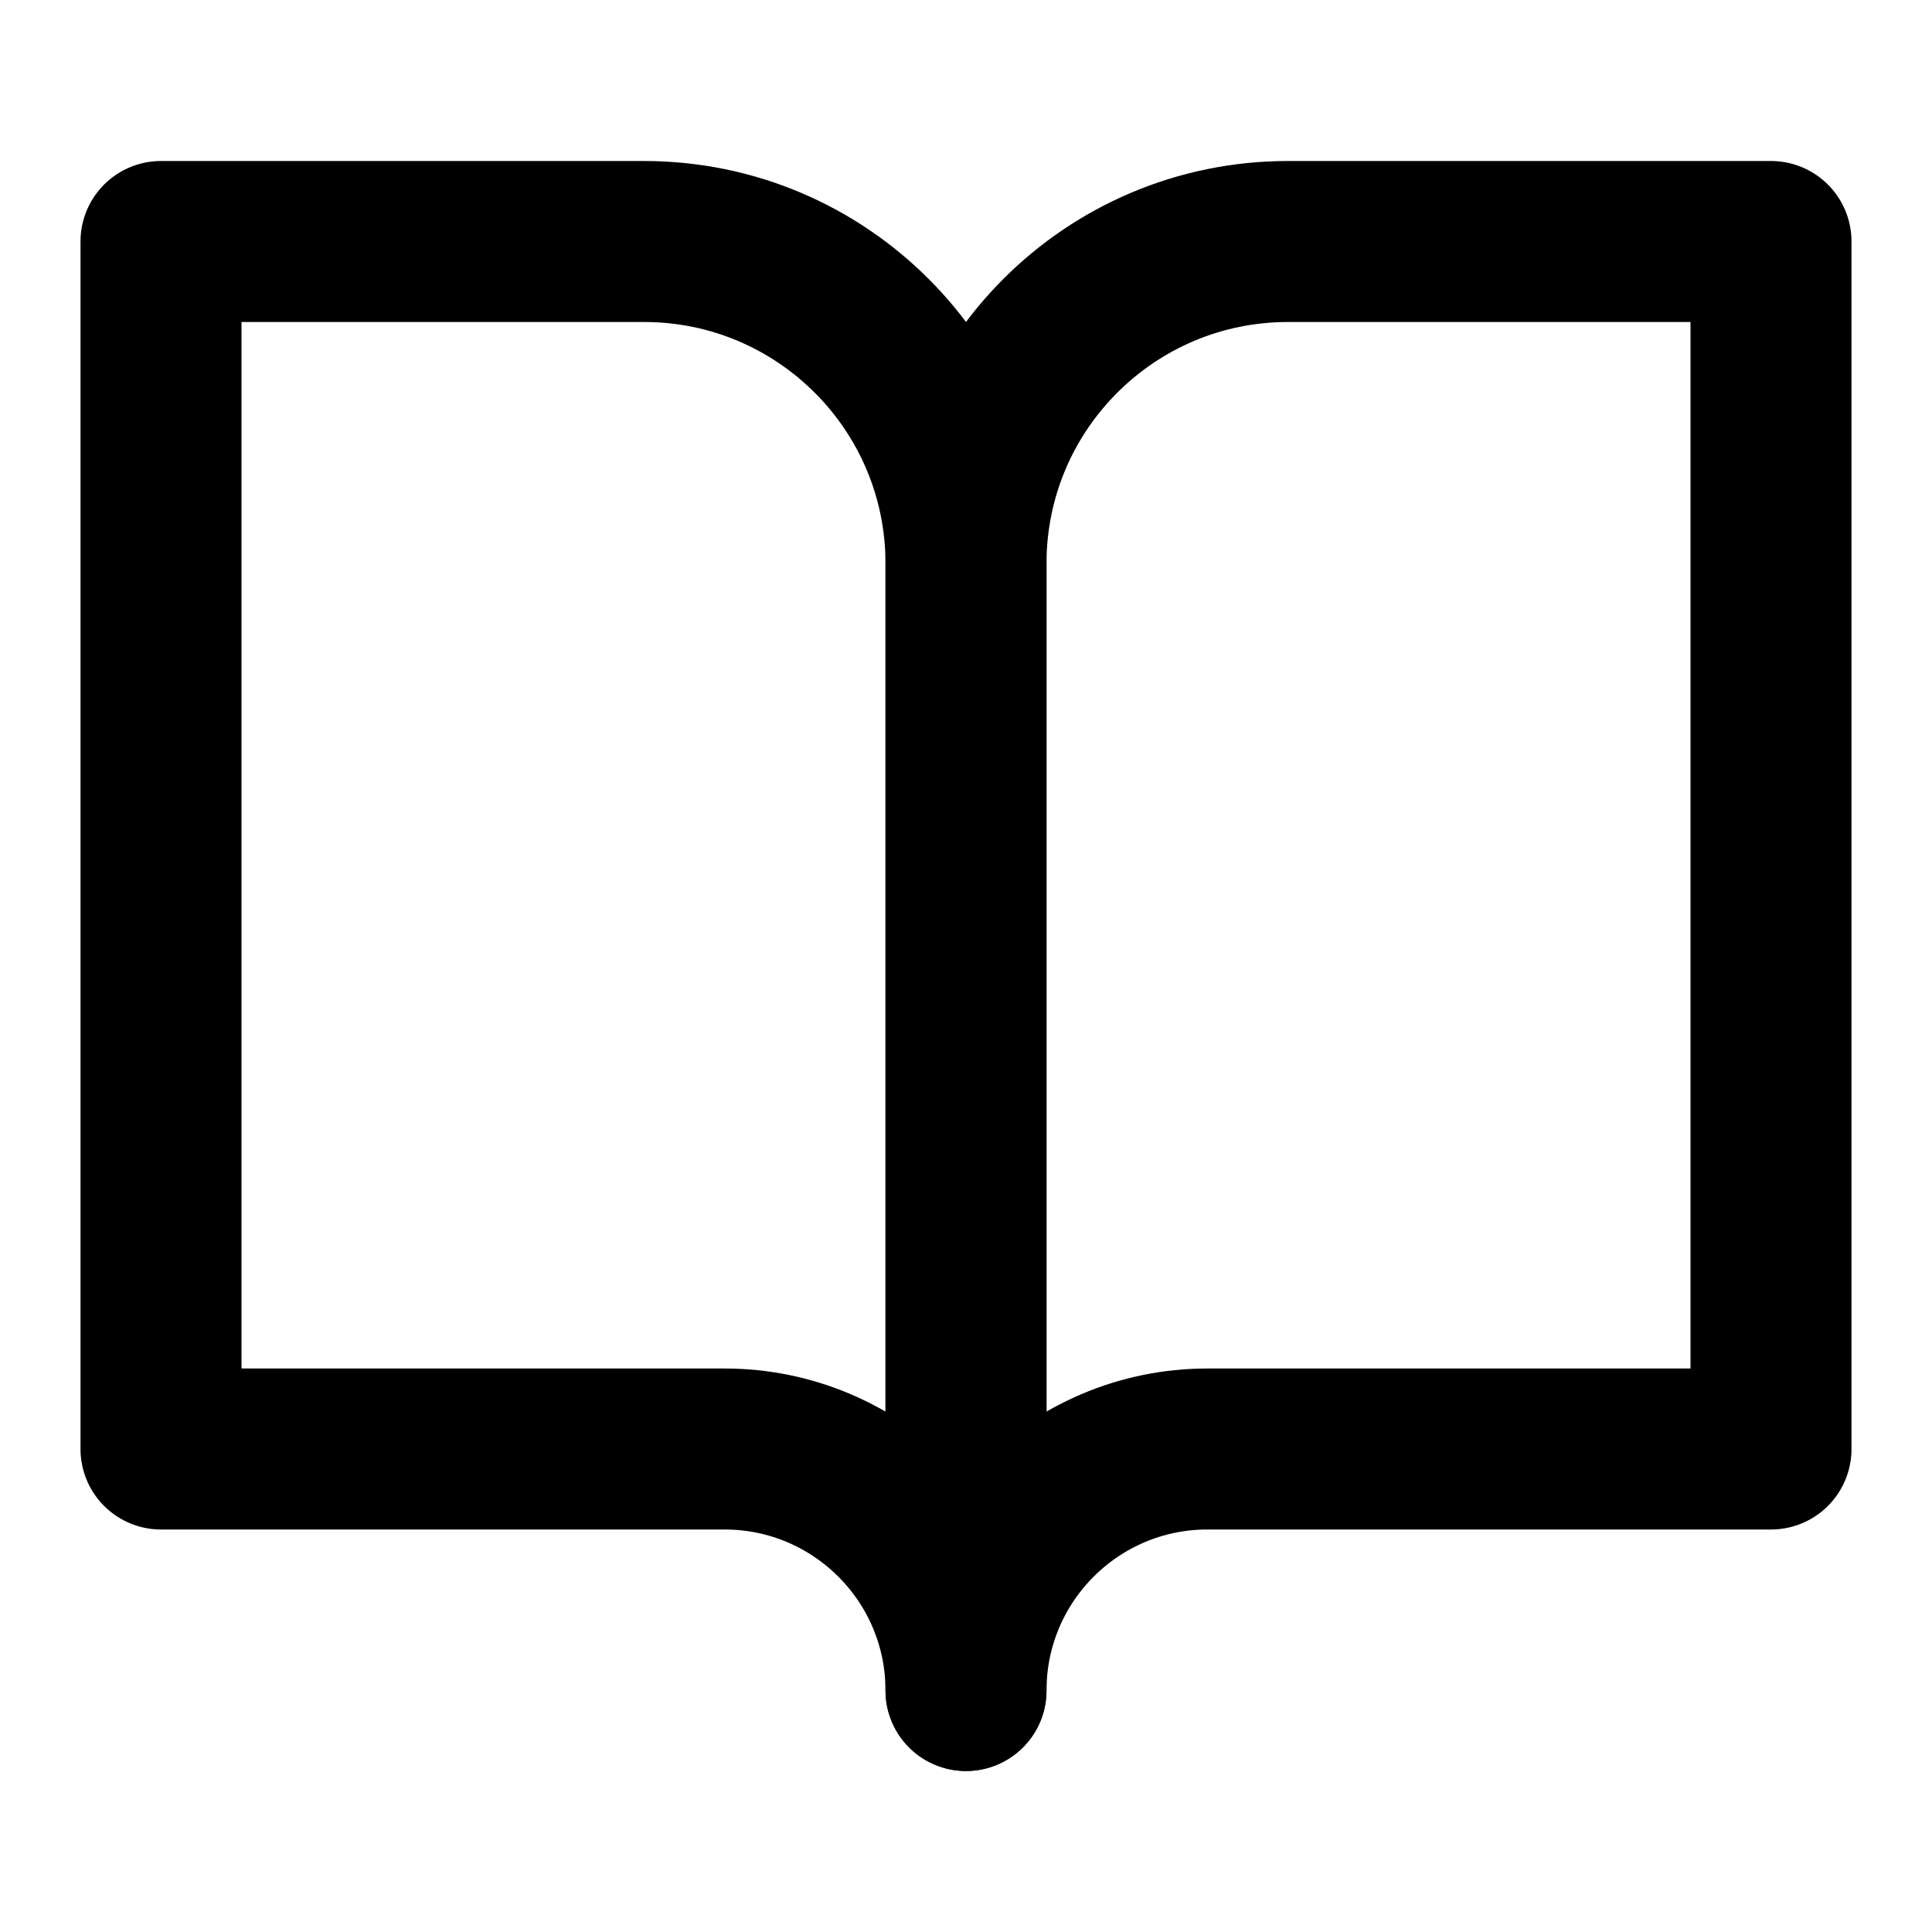
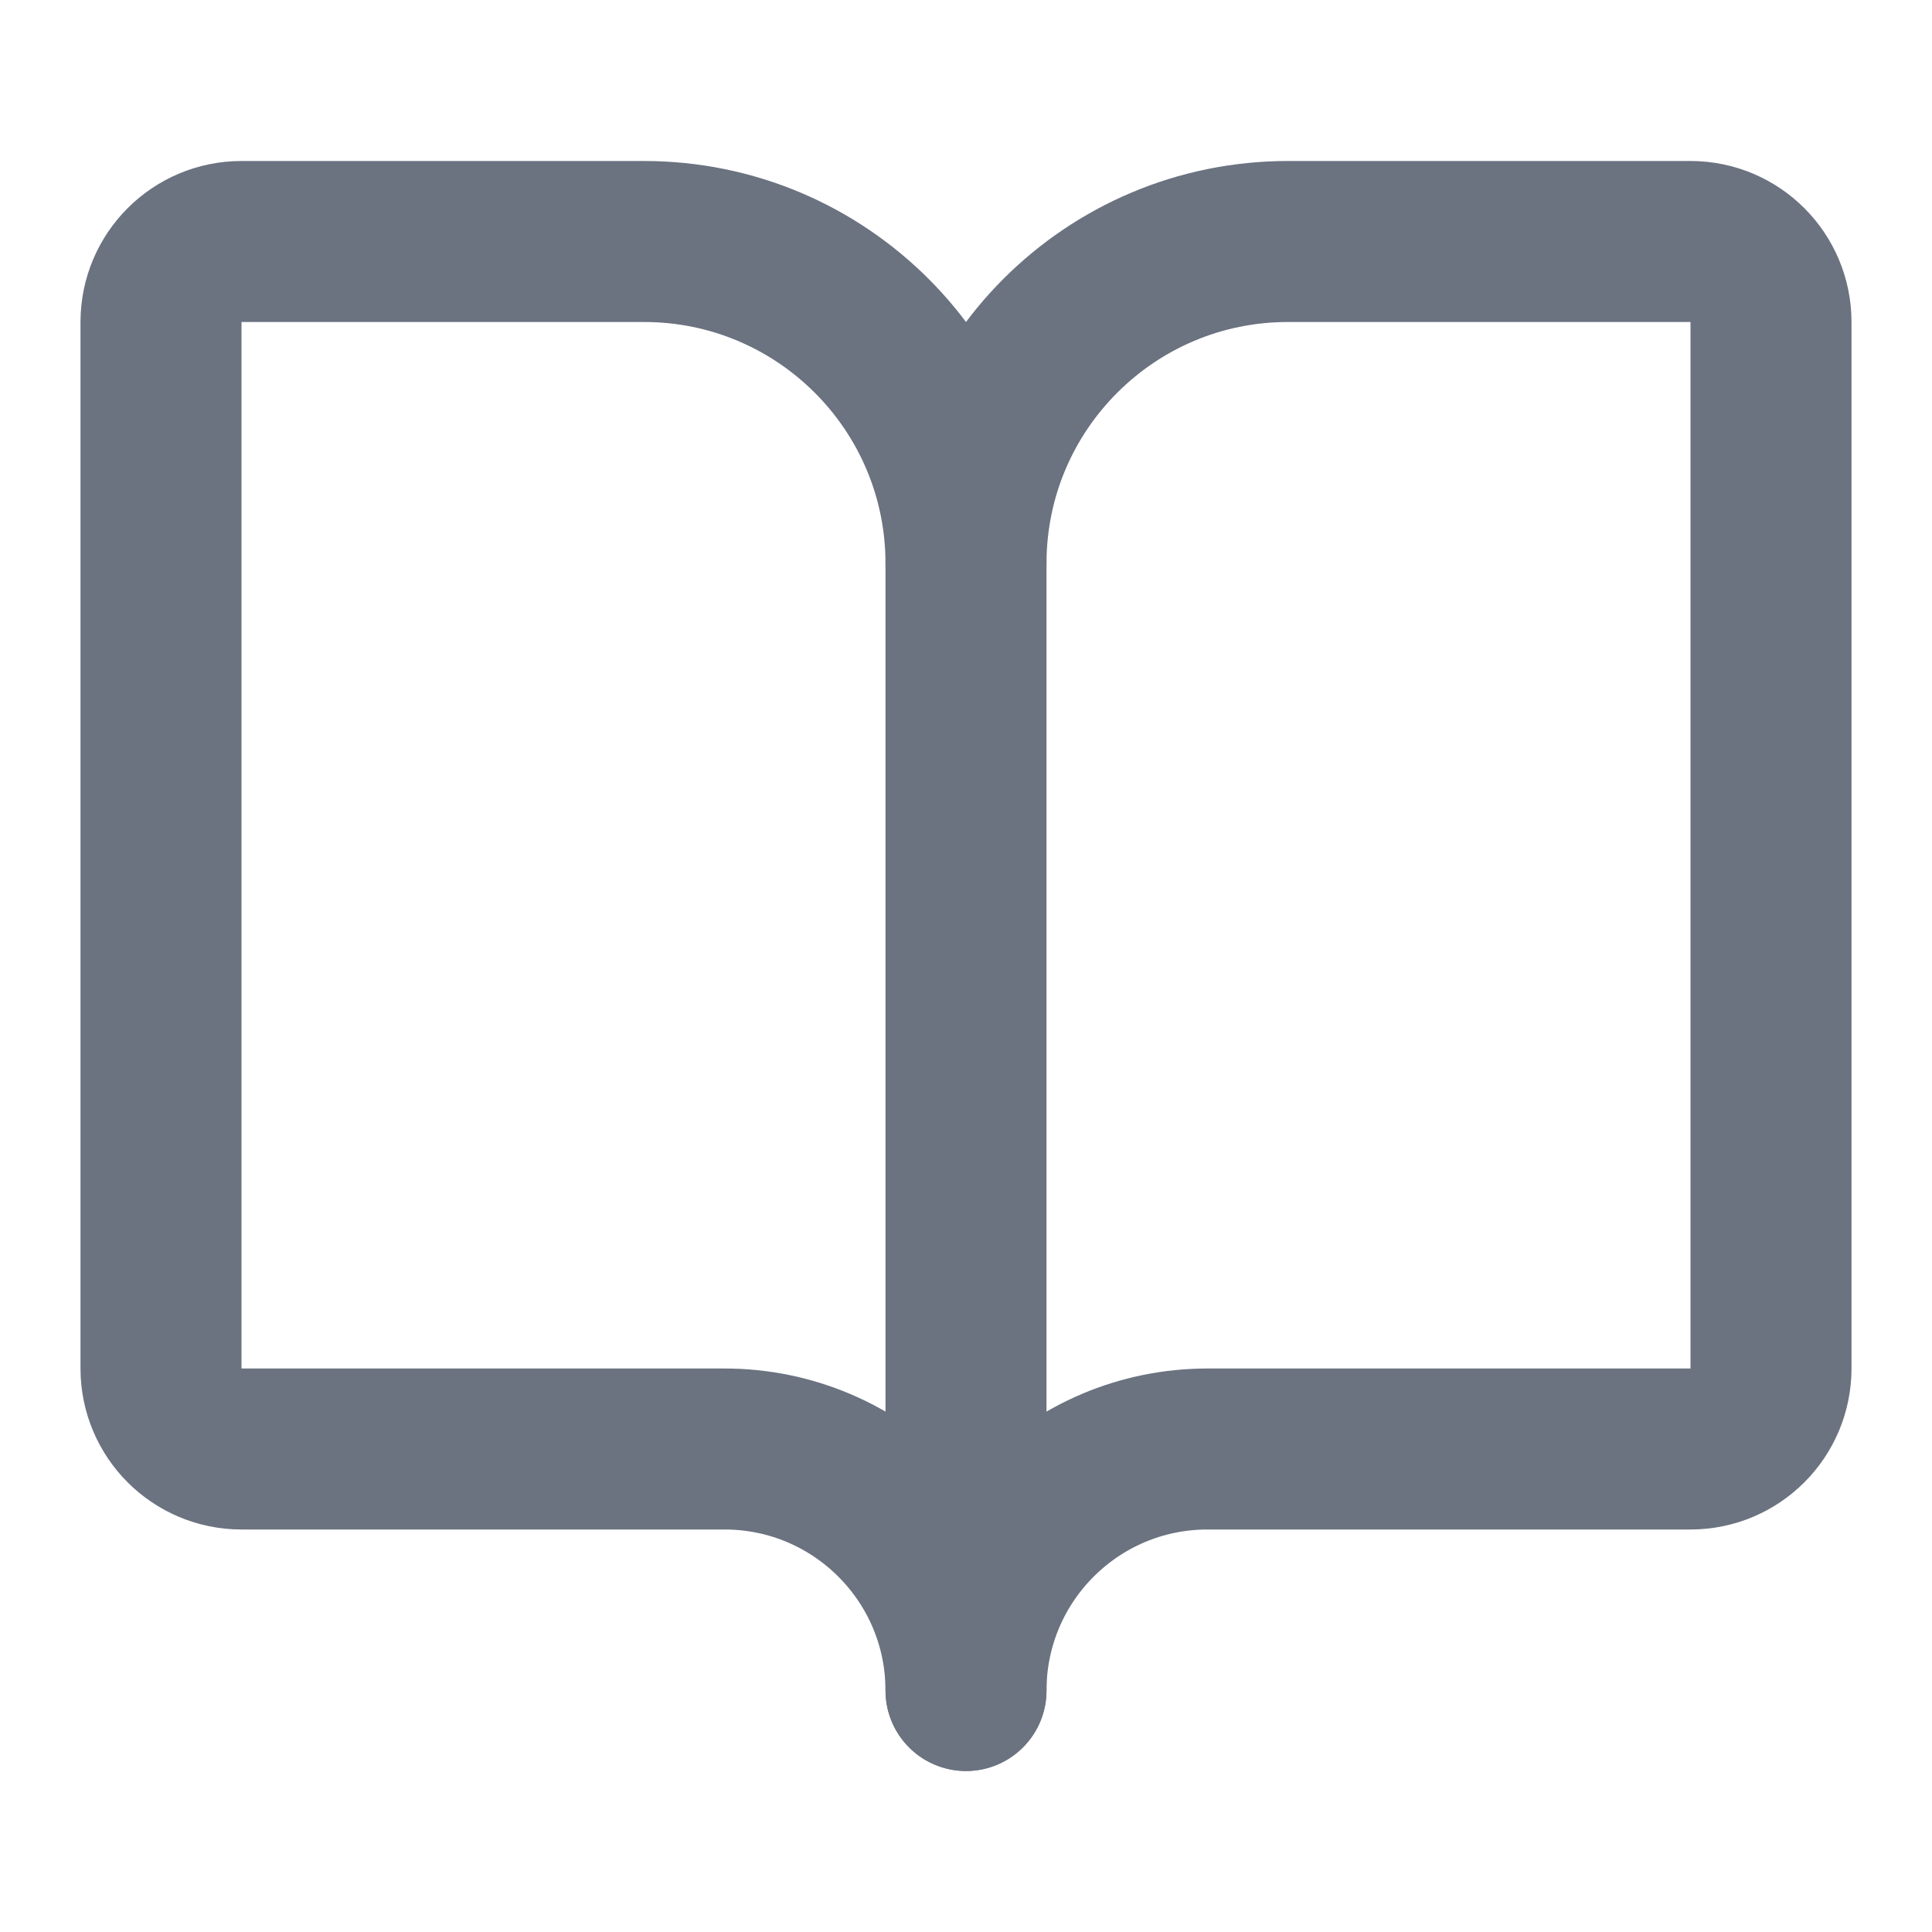
- <svg xmlns="http://www.w3.org/2000/svg" width="24" height="24" viewBox="0 0 24 24" fill="none" stroke="currentColor" stroke-width="2" stroke-linecap="round" stroke-linejoin="round" class="lucide lucide-book-open">
-   <path d="M2 3h6a4 4 0 0 1 4 4v14a3 3 0 0 0-3-3H2z" />
-   <path d="M22 3h-6a4 4 0 0 0-4 4v14a3 3 0 0 1 3-3h7z" />
+ <svg xmlns="http://www.w3.org/2000/svg" width="24" height="24" viewBox="0 0 24 24" fill="none" stroke="#6b7280" stroke-width="2" stroke-linecap="round" stroke-linejoin="round" class="lucide lucide-book-open-icon lucide-book-open">
+   <path d="M12 7v14" />
+   <path d="M3 18a1 1 0 0 1-1-1V4a1 1 0 0 1 1-1h5a4 4 0 0 1 4 4 4 4 0 0 1 4-4h5a1 1 0 0 1 1 1v13a1 1 0 0 1-1 1h-6a3 3 0 0 0-3 3 3 3 0 0 0-3-3z" />
</svg>
